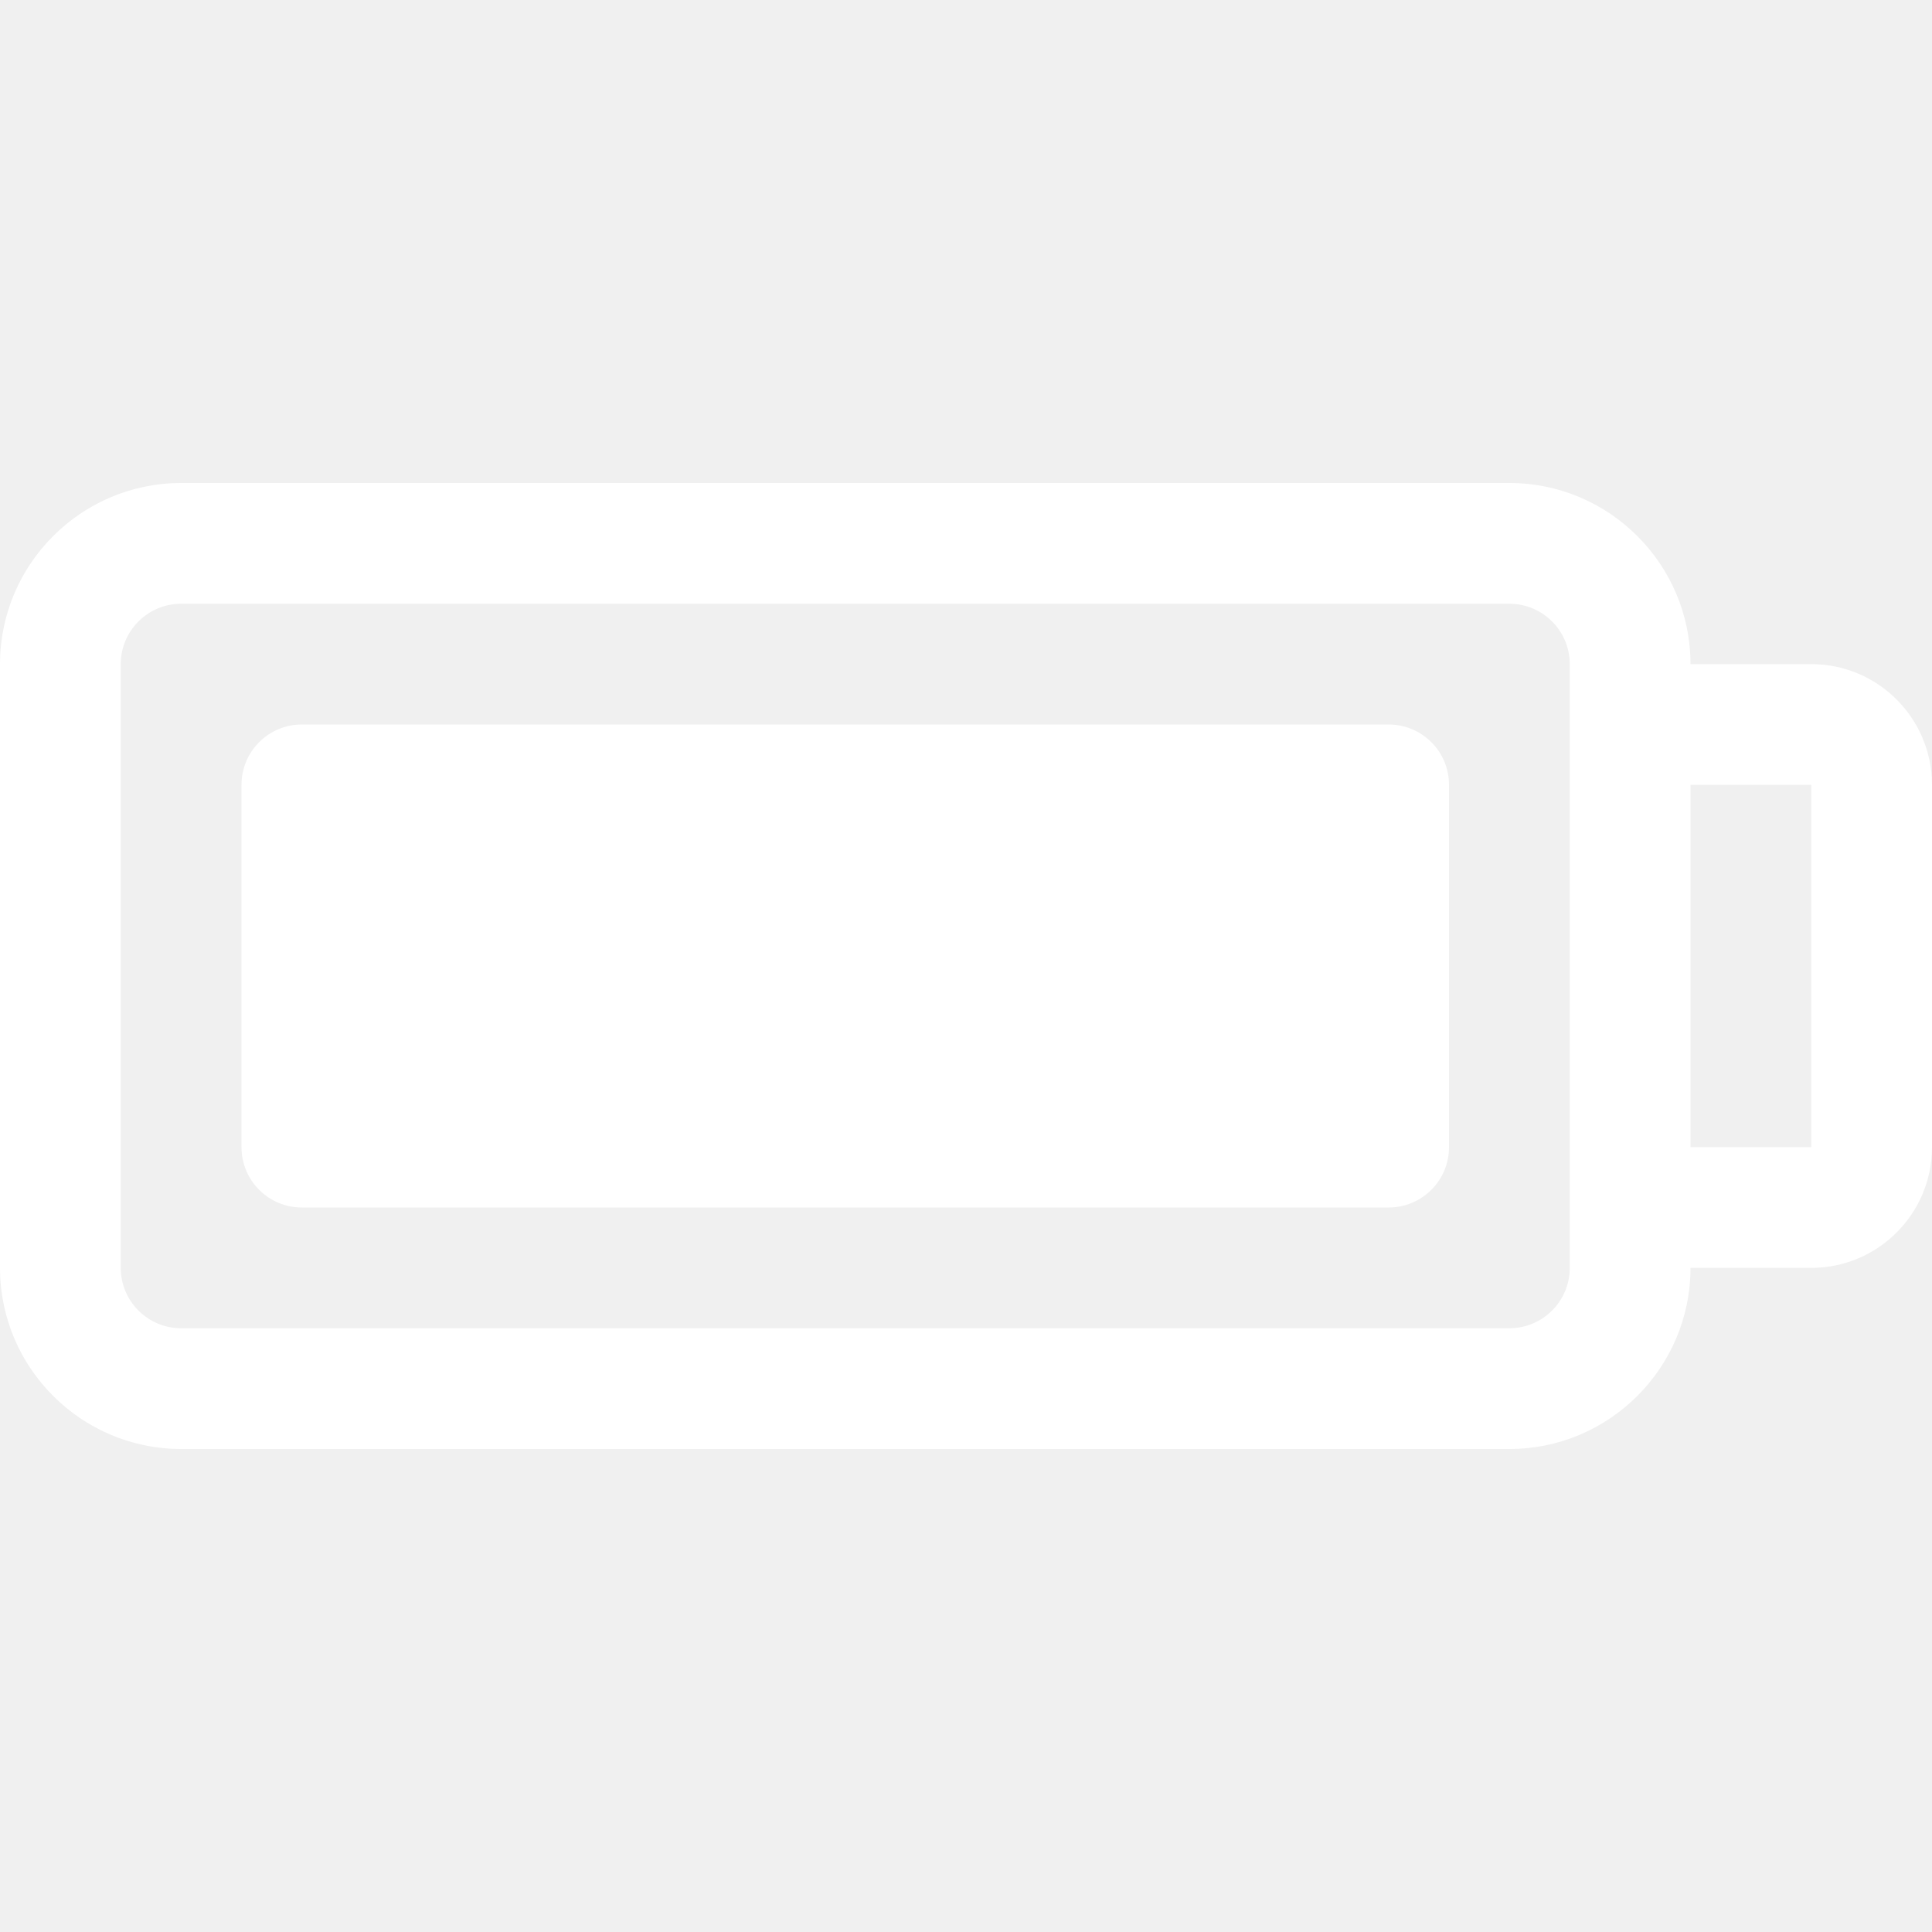
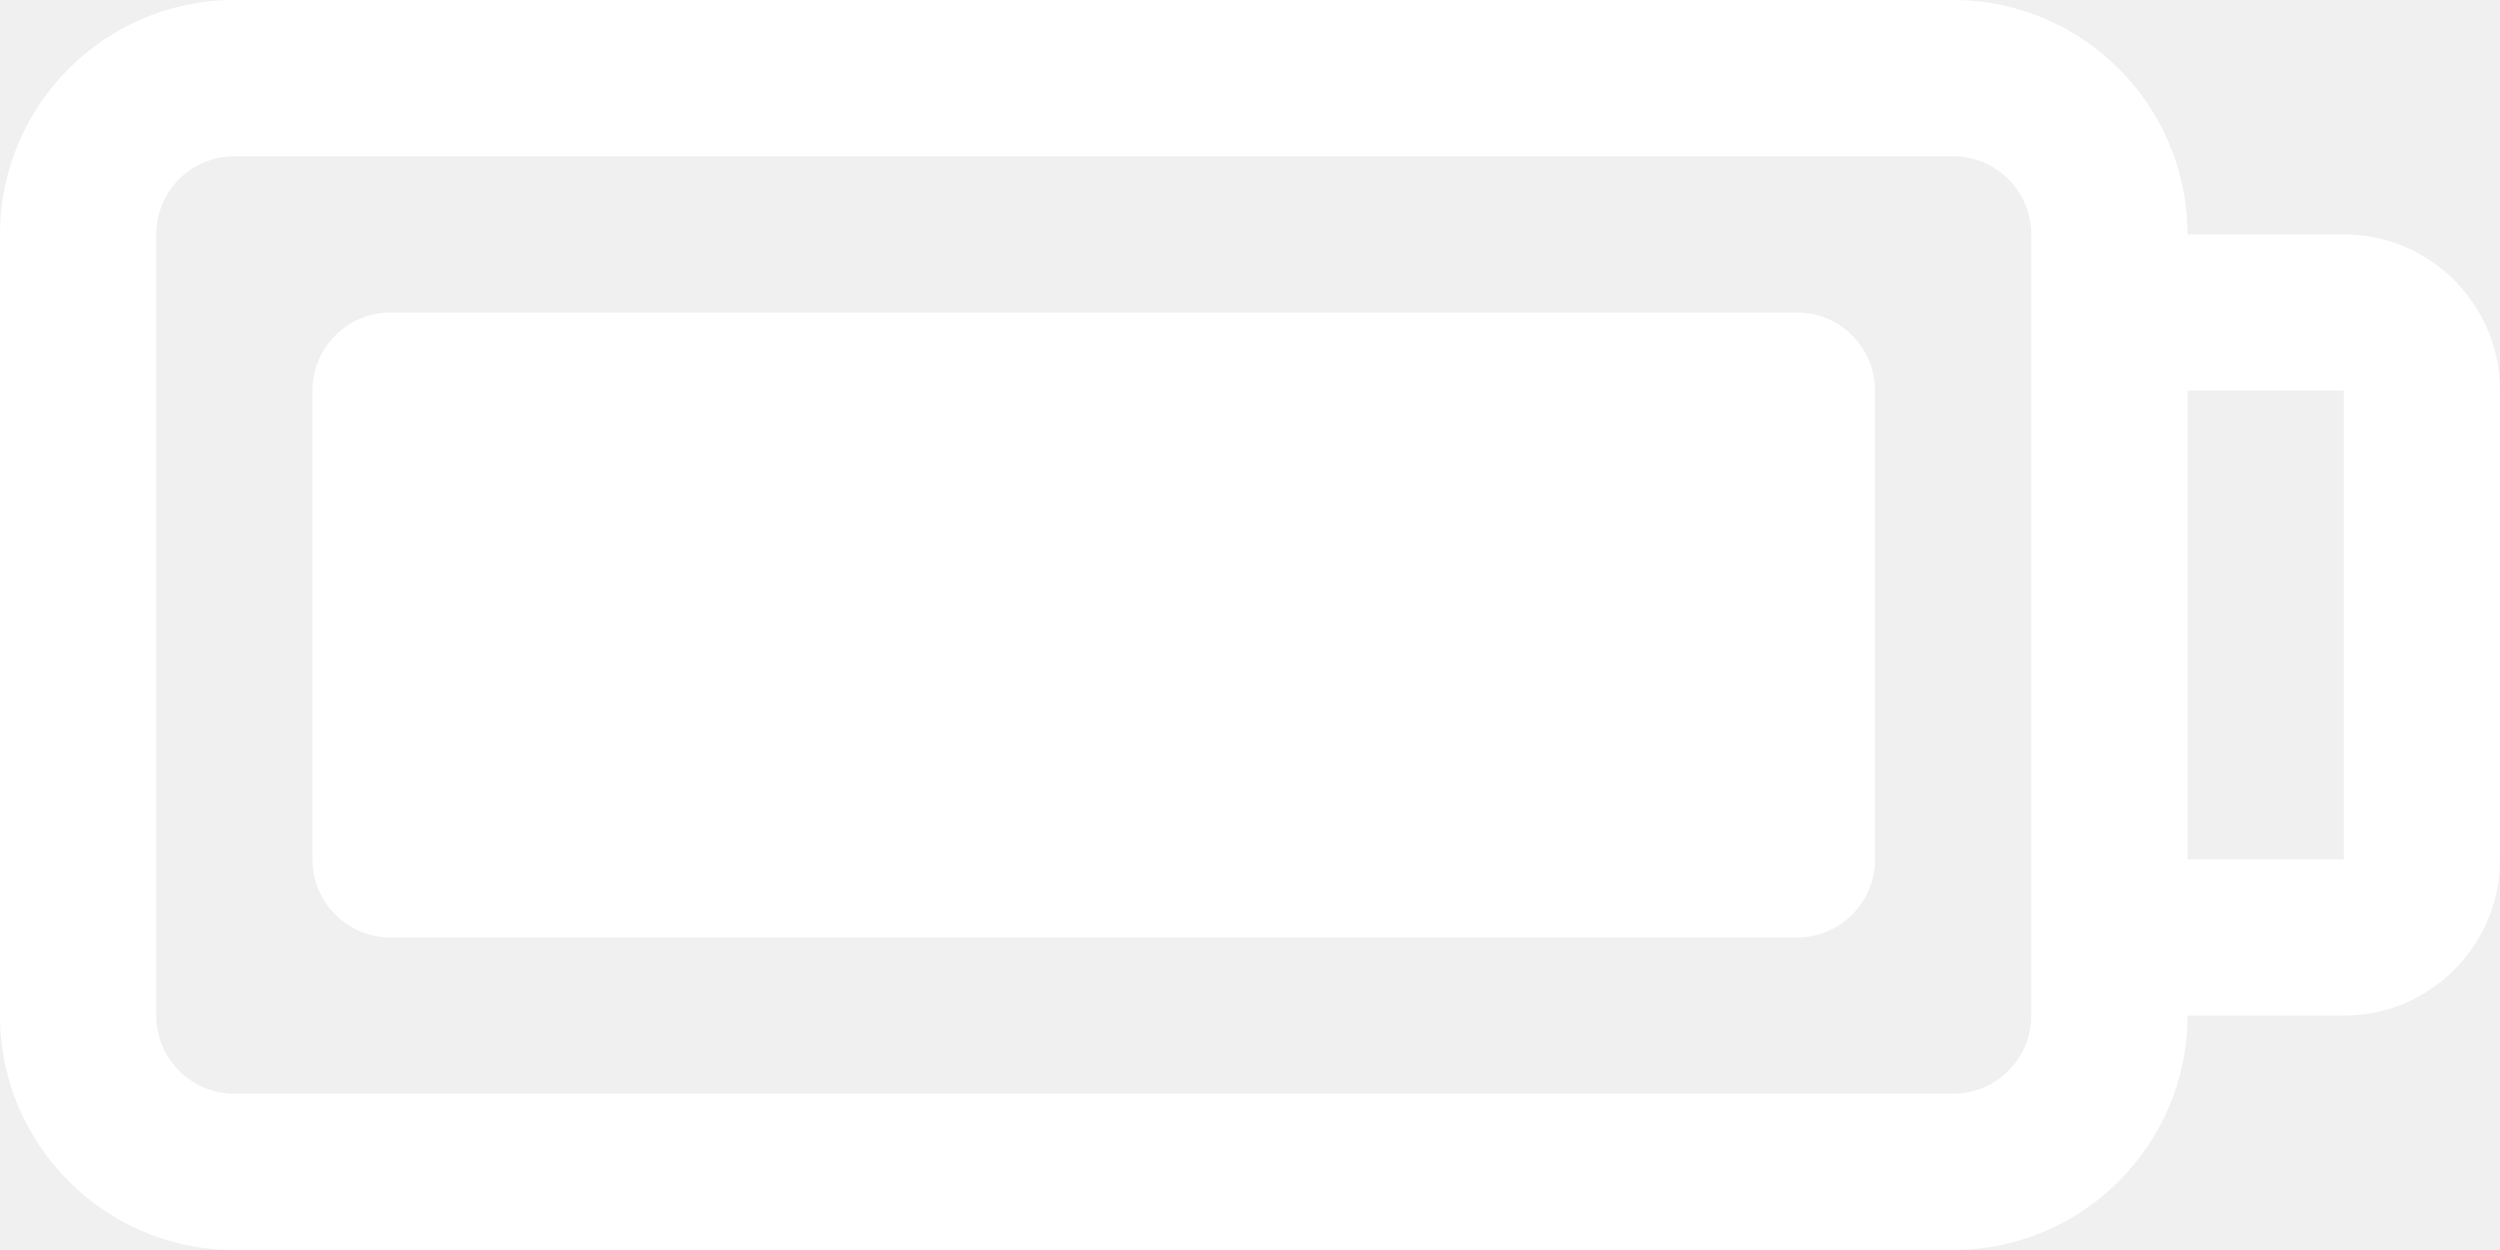
- <svg xmlns="http://www.w3.org/2000/svg" version="1.1" id="Capa_1" x="0px" y="0px" width="32px" height="32px" viewBox="0 0 32 32" style="enable-background:new 0 0 32 32;" xml:space="preserve">
+ <svg xmlns="http://www.w3.org/2000/svg" version="1.1" id="Capa_1" x="0px" y="0px" width="24" height="12" viewBox="0 0 24 12" xml:space="preserve">
  <defs id="defs4240" />
-   <g id="g4205" style="fill:#ffffff">
+   <g id="g4205" style="fill:#ffffff" transform="matrix(0.75,0,0,0.75,0,-6)">
    <g id="Full_x5F_Battery" style="fill:#ffffff">
      <g id="g4202" style="fill:#ffffff">
-         <path d="M23,12H5c-0.553,0-1,0.447-1,1v6c0,0.553,0.447,1,1,1h18c0.553,0,1-0.447,1-1v-6C24,12.447,23.553,12,23,12z M30,11h-2     c0-1.654-1.346-3-3-3H3c-1.654,0-3,1.346-3,3v10c0,1.654,1.346,3,3,3h22c1.654,0,3-1.346,3-3h2c1.104,0,2-0.896,2-2v-6     C32,11.897,31.104,11,30,11z M26,21c0,0.552-0.448,1-1,1H3c-0.552,0-1-0.448-1-1V11c0-0.552,0.448-1,1-1h22c0.552,0,1,0.448,1,1     V21z M30,19h-2v-6h2V19z" id="path4200" style="fill:#ffffff" />
+         <path d="M 23,12 H 5 c -0.553,0 -1,0.447 -1,1 v 6 c 0,0.553 0.447,1 1,1 h 18 c 0.553,0 1,-0.447 1,-1 v -6 c 0,-0.553 -0.447,-1 -1,-1 z m 7,-1 H 28 C 28,9.346 26.654,8 25,8 H 3 C 1.346,8 0,9.346 0,11 v 10 c 0,1.654 1.346,3 3,3 h 22 c 1.654,0 3,-1.346 3,-3 h 2 c 1.104,0 2,-0.896 2,-2 v -6 c 0,-1.103 -0.896,-2 -2,-2 z m -4,10 c 0,0.552 -0.448,1 -1,1 H 3 C 2.448,22 2,21.552 2,21 V 11 c 0,-0.552 0.448,-1 1,-1 h 22 c 0.552,0 1,0.448 1,1 z m 4,-2 h -2 v -6 h 2 z" id="path4200" style="fill:#ffffff" />
      </g>
    </g>
  </g>
-   <g id="g4207">
+   <g id="g4207" style="fill:#ffffff" transform="matrix(0.75,0,0,0.75,0,-14)">
</g>
-   <g id="g4209">
+   <g id="g4209" style="fill:#ffffff" transform="matrix(0.75,0,0,0.75,0,-14)">
</g>
-   <g id="g4211">
+   <g id="g4211" style="fill:#ffffff" transform="matrix(0.75,0,0,0.75,0,-14)">
</g>
-   <g id="g4213">
+   <g id="g4213" style="fill:#ffffff" transform="matrix(0.75,0,0,0.75,0,-14)">
</g>
-   <g id="g4215">
+   <g id="g4215" style="fill:#ffffff" transform="matrix(0.75,0,0,0.75,0,-14)">
</g>
-   <g id="g4217">
+   <g id="g4217" style="fill:#ffffff" transform="matrix(0.75,0,0,0.75,0,-14)">
</g>
-   <g id="g4219">
+   <g id="g4219" style="fill:#ffffff" transform="matrix(0.75,0,0,0.75,0,-14)">
</g>
-   <g id="g4221">
+   <g id="g4221" style="fill:#ffffff" transform="matrix(0.75,0,0,0.75,0,-14)">
</g>
-   <g id="g4223">
+   <g id="g4223" style="fill:#ffffff" transform="matrix(0.75,0,0,0.75,0,-14)">
</g>
-   <g id="g4225">
+   <g id="g4225" style="fill:#ffffff" transform="matrix(0.75,0,0,0.75,0,-14)">
</g>
-   <g id="g4227">
+   <g id="g4227" style="fill:#ffffff" transform="matrix(0.75,0,0,0.75,0,-14)">
</g>
-   <g id="g4229">
+   <g id="g4229" style="fill:#ffffff" transform="matrix(0.75,0,0,0.75,0,-14)">
</g>
-   <g id="g4231">
+   <g id="g4231" style="fill:#ffffff" transform="matrix(0.75,0,0,0.75,0,-14)">
</g>
-   <g id="g4233">
+   <g id="g4233" style="fill:#ffffff" transform="matrix(0.75,0,0,0.75,0,-14)">
</g>
-   <g id="g4235">
+   <g id="g4235" style="fill:#ffffff" transform="matrix(0.75,0,0,0.75,0,-14)">
</g>
</svg>
